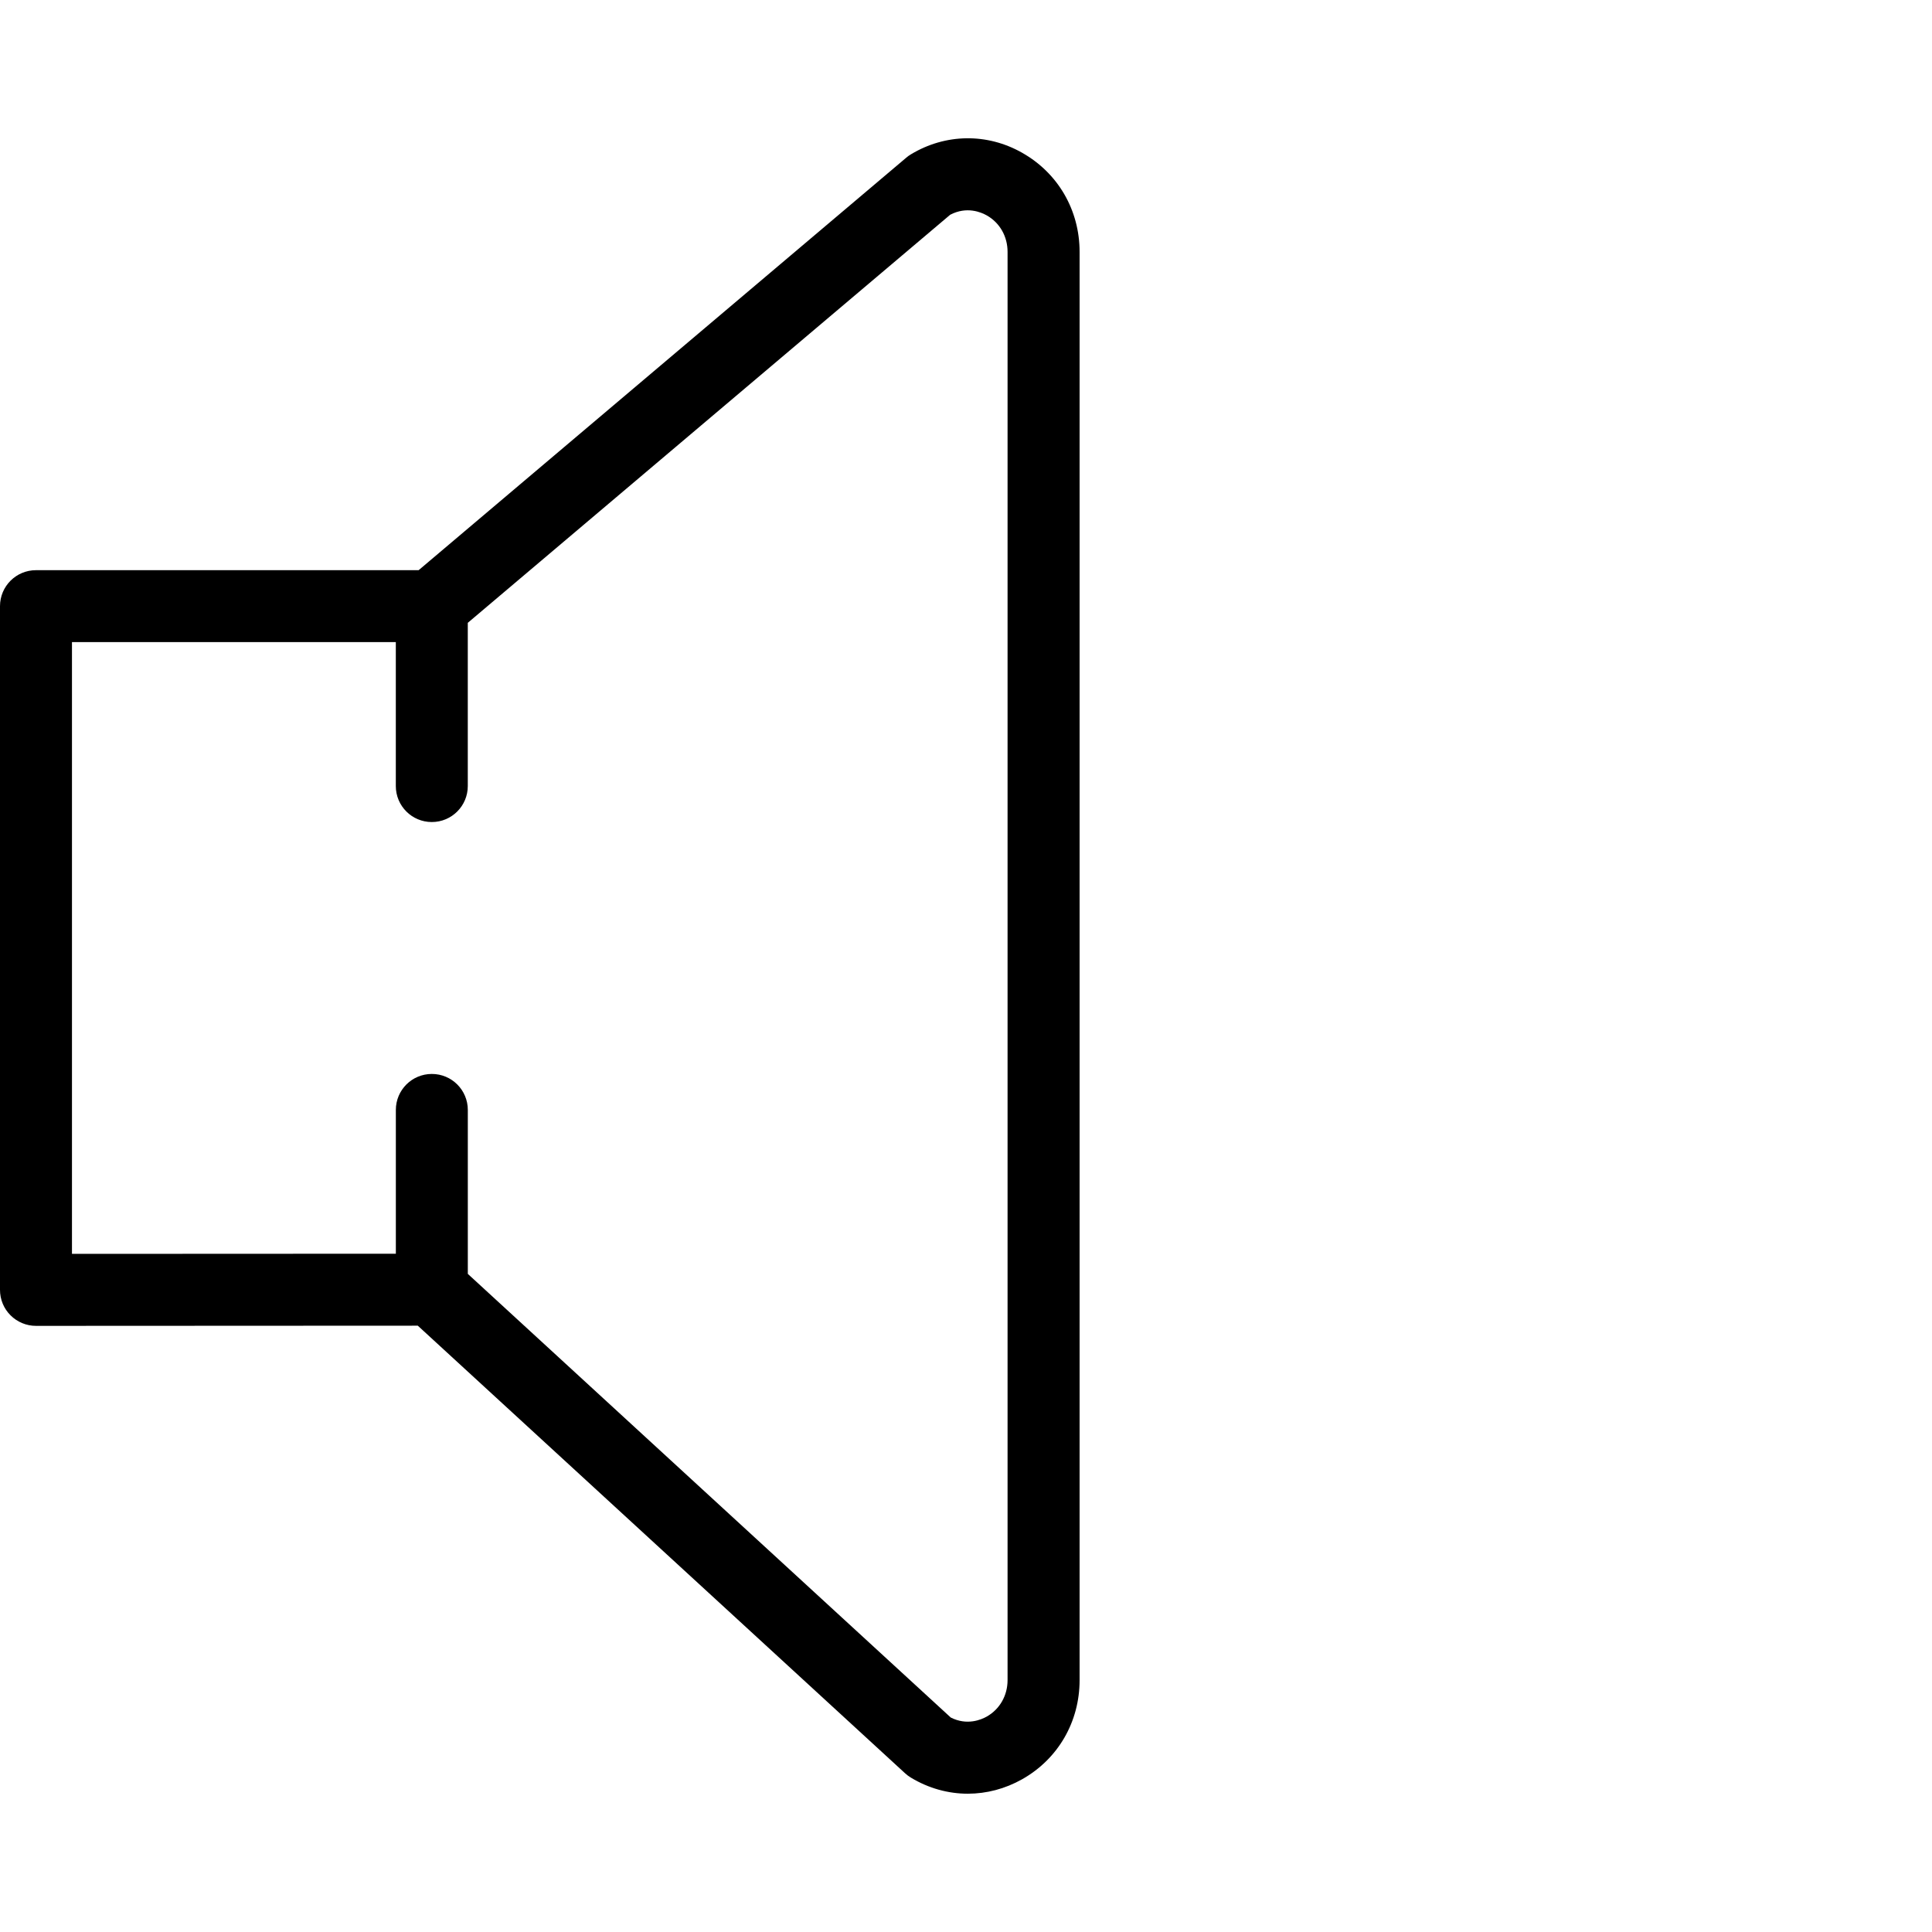
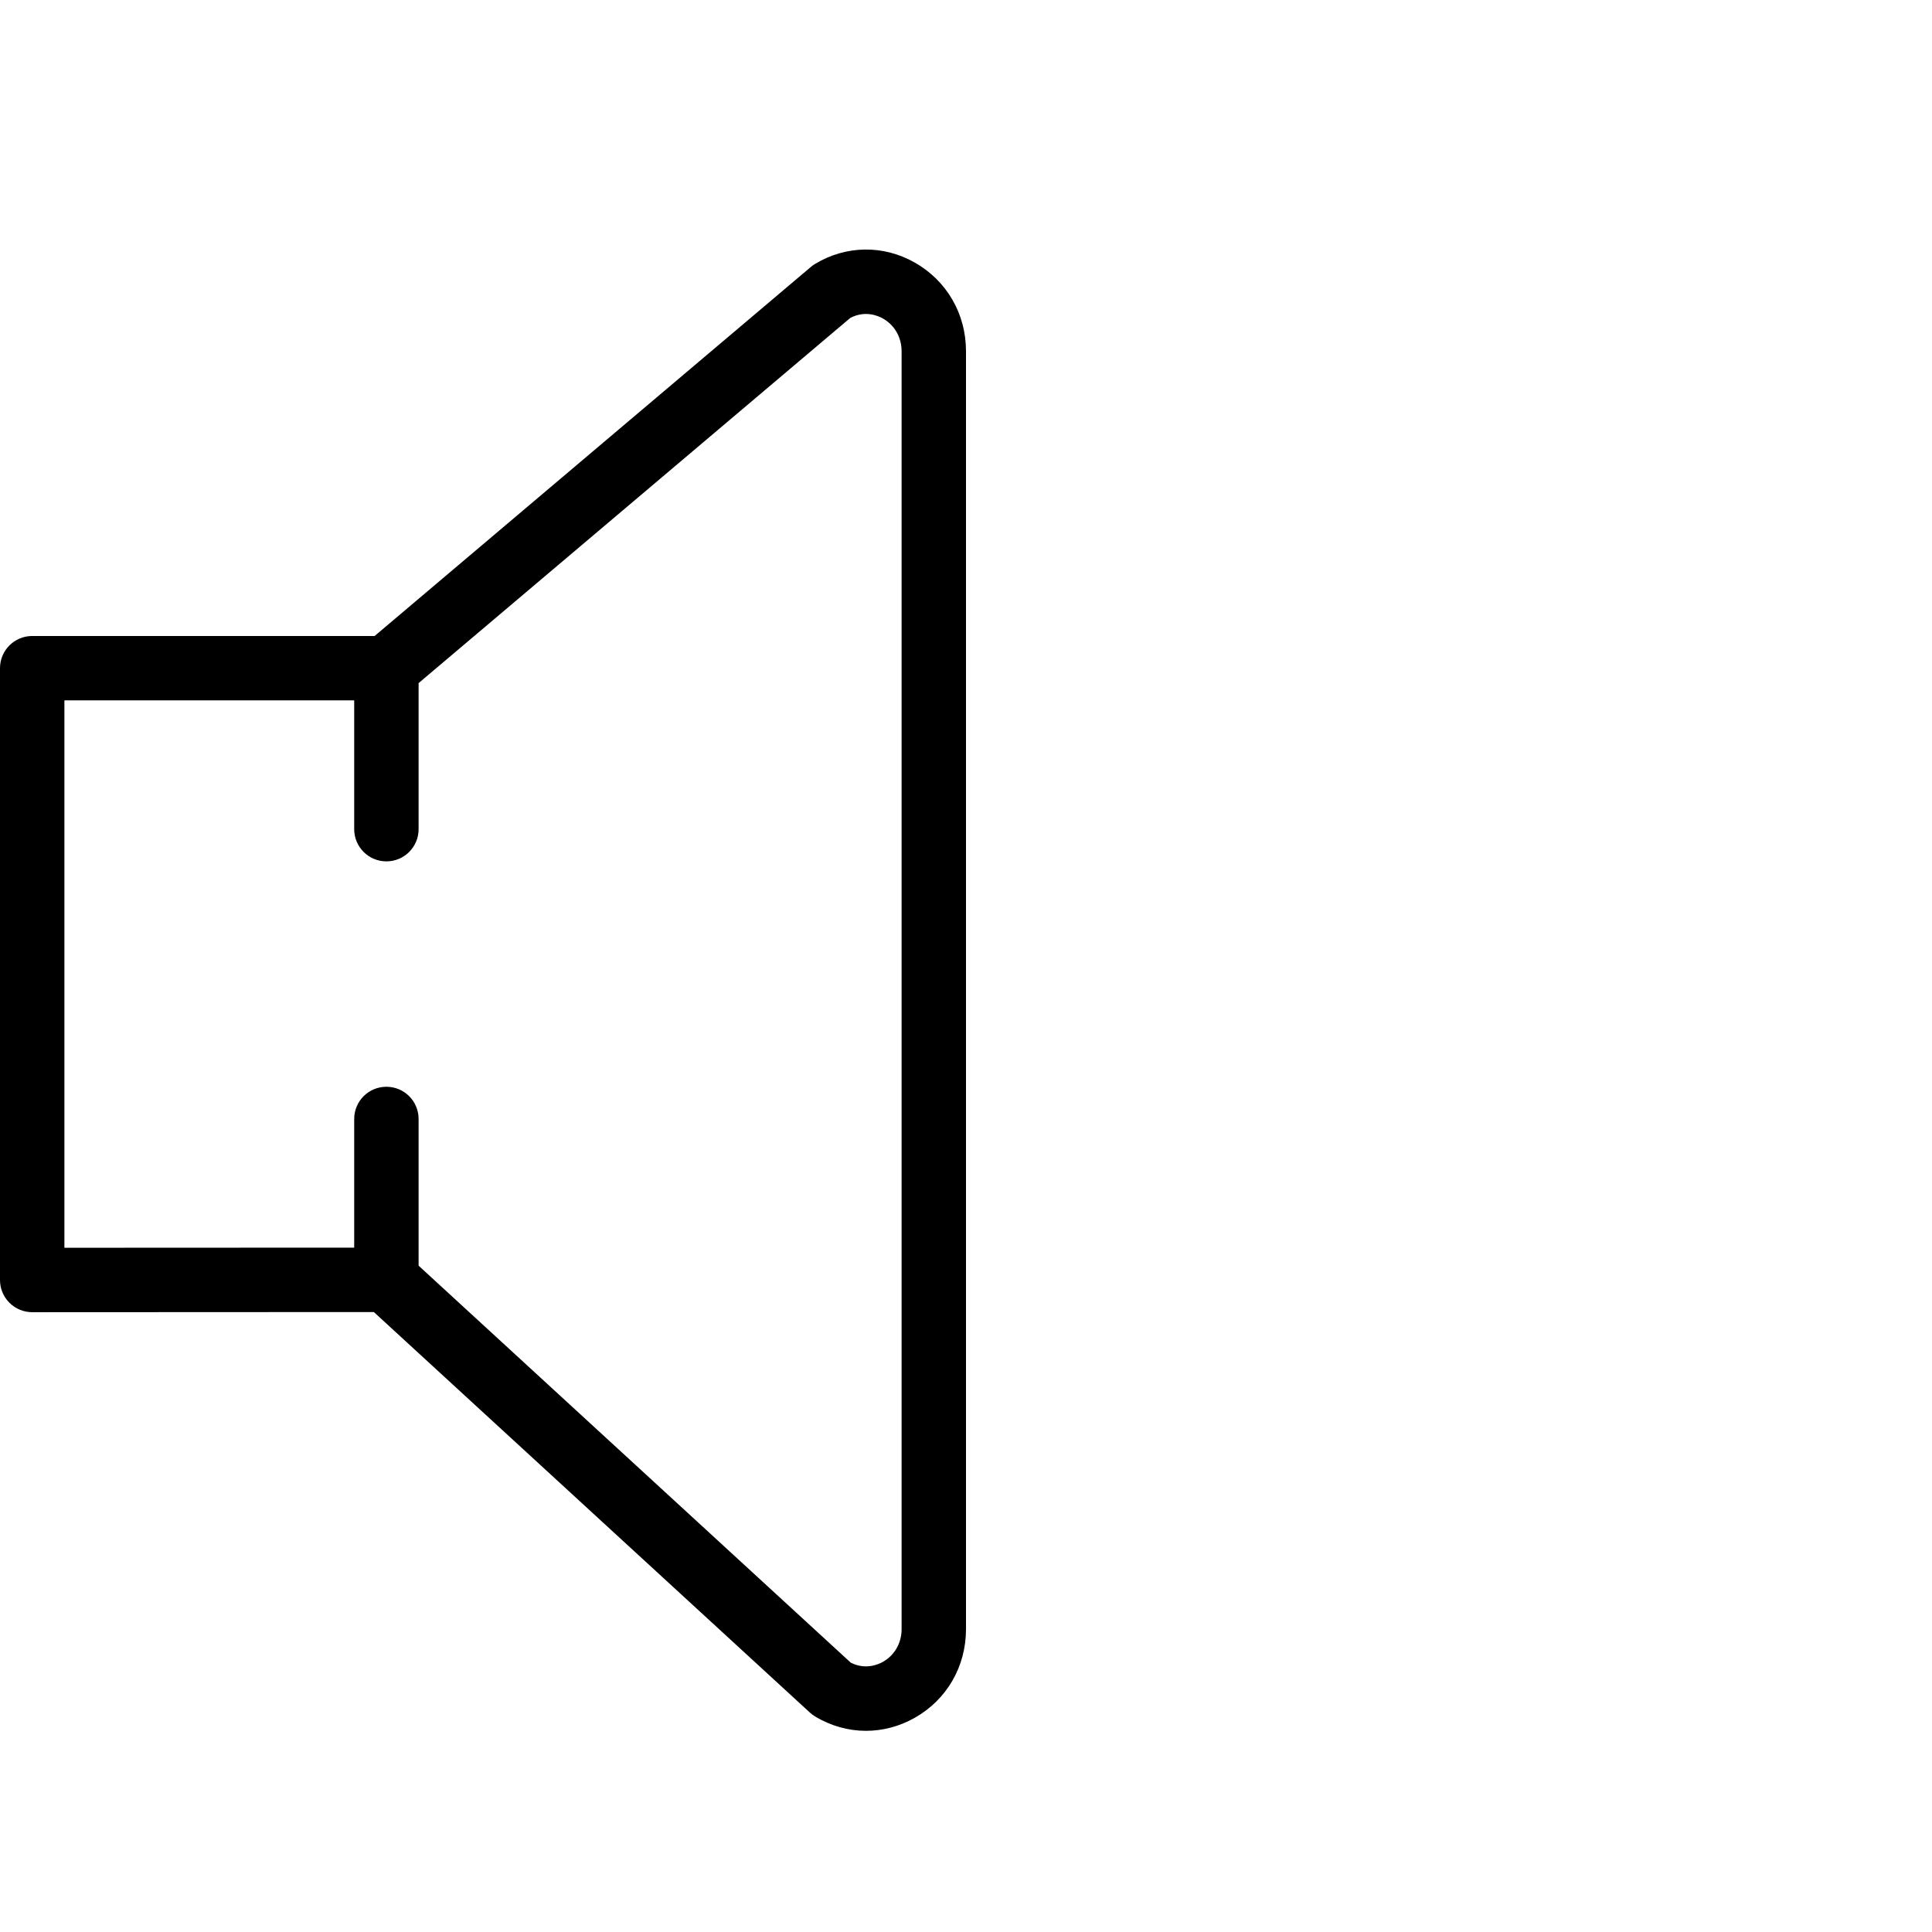
<svg xmlns="http://www.w3.org/2000/svg" version="1.1" id="Capa_1" x="0px" y="0px" viewBox="0 0 64 64" xml:space="preserve" width="64" height="64">
-   <defs id="defs37" />
-   <path d="m 33.859,5.06 c -1.163,-0.658 -2.54,-0.637 -3.683,0.052 -0.055,0.032 -0.107,0.07 -0.155,0.111 L 13.868,18.888 H 1.192 C 0.533,18.888 0,19.421 0,20.08 V 42.729 c 0,0.317 0.125,0.62 0.349,0.843 0.224,0.223 0.526,0.349 0.843,0.349 l 12.648,-0.006 16.144,14.829 c 0.06,0.055 0.124,0.103 0.192,0.143 0.586,0.354 1.236,0.532 1.886,0.532 0.616,-0.001 1.231,-0.16 1.798,-0.479 1.191,-0.672 1.903,-1.901 1.903,-3.285 V 8.346 c 0,-1.384 -0.712,-2.612 -1.903,-3.285 z m -0.482,50.594 c 0,0.514 -0.259,0.966 -0.69,1.21 -0.185,0.104 -0.653,0.304 -1.192,0.031 L 15.497,42.199 v -5.431 c 0,-0.659 -0.533,-1.192 -1.192,-1.192 -0.659,0 -1.192,0.533 -1.192,1.192 v 4.763 L 2.384,41.536 V 21.271 h 10.728 v 4.768 c 0,0.659 0.533,1.192 1.192,1.192 0.659,0 1.192,-0.533 1.192,-1.192 V 20.632 L 31.476,7.114 c 0.55,-0.288 1.025,-0.083 1.211,0.021 0.432,0.244 0.69,0.696 0.69,1.21 z" id="path2" style="stroke-width:1.192" />
-   <g id="g4" transform="translate(0,17.996)">
+   <defs id="defs45" />
+   <g id="g10" transform="matrix(1.066667,0,0,1.066667,0,0.4196677)">
+     <path d="m 28.404,7.758 c -0.975,-0.552 -2.131,-0.534 -3.09,0.044 -0.046,0.027 -0.09,0.059 -0.13,0.093 L 11.634,19.358 H 1 c -0.553,0 -1,0.447 -1,1 v 19 c 0,0.266 0.105,0.52 0.293,0.707 0.188,0.187 0.441,0.293 0.707,0.293 l 10.61,-0.005 13.543,12.44 c 0.05,0.046 0.104,0.086 0.161,0.12 0.492,0.297 1.037,0.446 1.582,0.446 0.517,-0.001 1.033,-0.134 1.508,-0.402 C 29.403,52.393 30,51.363 30,50.201 V 10.514 C 30,9.353 29.403,8.323 28.404,7.758 Z M 28,50.201 c 0,0.431 -0.217,0.81 -0.579,1.015 -0.155,0.087 -0.548,0.255 -1,0.026 L 13,38.913 v -4.556 c 0,-0.553 -0.447,-1 -1,-1 -0.553,0 -1,0.447 -1,1 v 3.996 l -9,0.004 v -17 h 9 v 4 c 0,0.553 0.447,1 1,1 0.553,0 1,-0.447 1,-1 V 20.821 L 26.405,9.481 C 26.866,9.239 27.266,9.411 27.421,9.499 27.783,9.704 28,10.083 28,10.514 Z" id="path2" />
+   </g>
+   <g id="g12" transform="translate(0,4)">
</g>
-   <g id="g6" transform="translate(0,17.996)">
+   <g id="g14" transform="translate(0,4)">
</g>
-   <g id="g8" transform="translate(0,17.996)">
+   <g id="g16" transform="translate(0,4)">
</g>
-   <g id="g10" transform="translate(0,17.996)">
+   <g id="g18" transform="translate(0,4)">
</g>
-   <g id="g12" transform="translate(0,17.996)">
+   <g id="g20" transform="translate(0,4)">
</g>
-   <g id="g14" transform="translate(0,17.996)">
+   <g id="g22" transform="translate(0,4)">
</g>
-   <g id="g16" transform="translate(0,17.996)">
+   <g id="g24" transform="translate(0,4)">
</g>
-   <g id="g18" transform="translate(0,17.996)">
+   <g id="g26" transform="translate(0,4)">
</g>
-   <g id="g20" transform="translate(0,17.996)">
+   <g id="g28" transform="translate(0,4)">
</g>
-   <g id="g22" transform="translate(0,17.996)">
+   <g id="g30" transform="translate(0,4)">
</g>
-   <g id="g24" transform="translate(0,17.996)">
+   <g id="g32" transform="translate(0,4)">
</g>
-   <g id="g26" transform="translate(0,17.996)">
+   <g id="g34" transform="translate(0,4)">
</g>
-   <g id="g28" transform="translate(0,17.996)">
+   <g id="g36" transform="translate(0,4)">
</g>
-   <g id="g30" transform="translate(0,17.996)">
+   <g id="g38" transform="translate(0,4)">
</g>
-   <g id="g32" transform="translate(0,17.996)">
+   <g id="g40" transform="translate(0,4)">
</g>
</svg>
